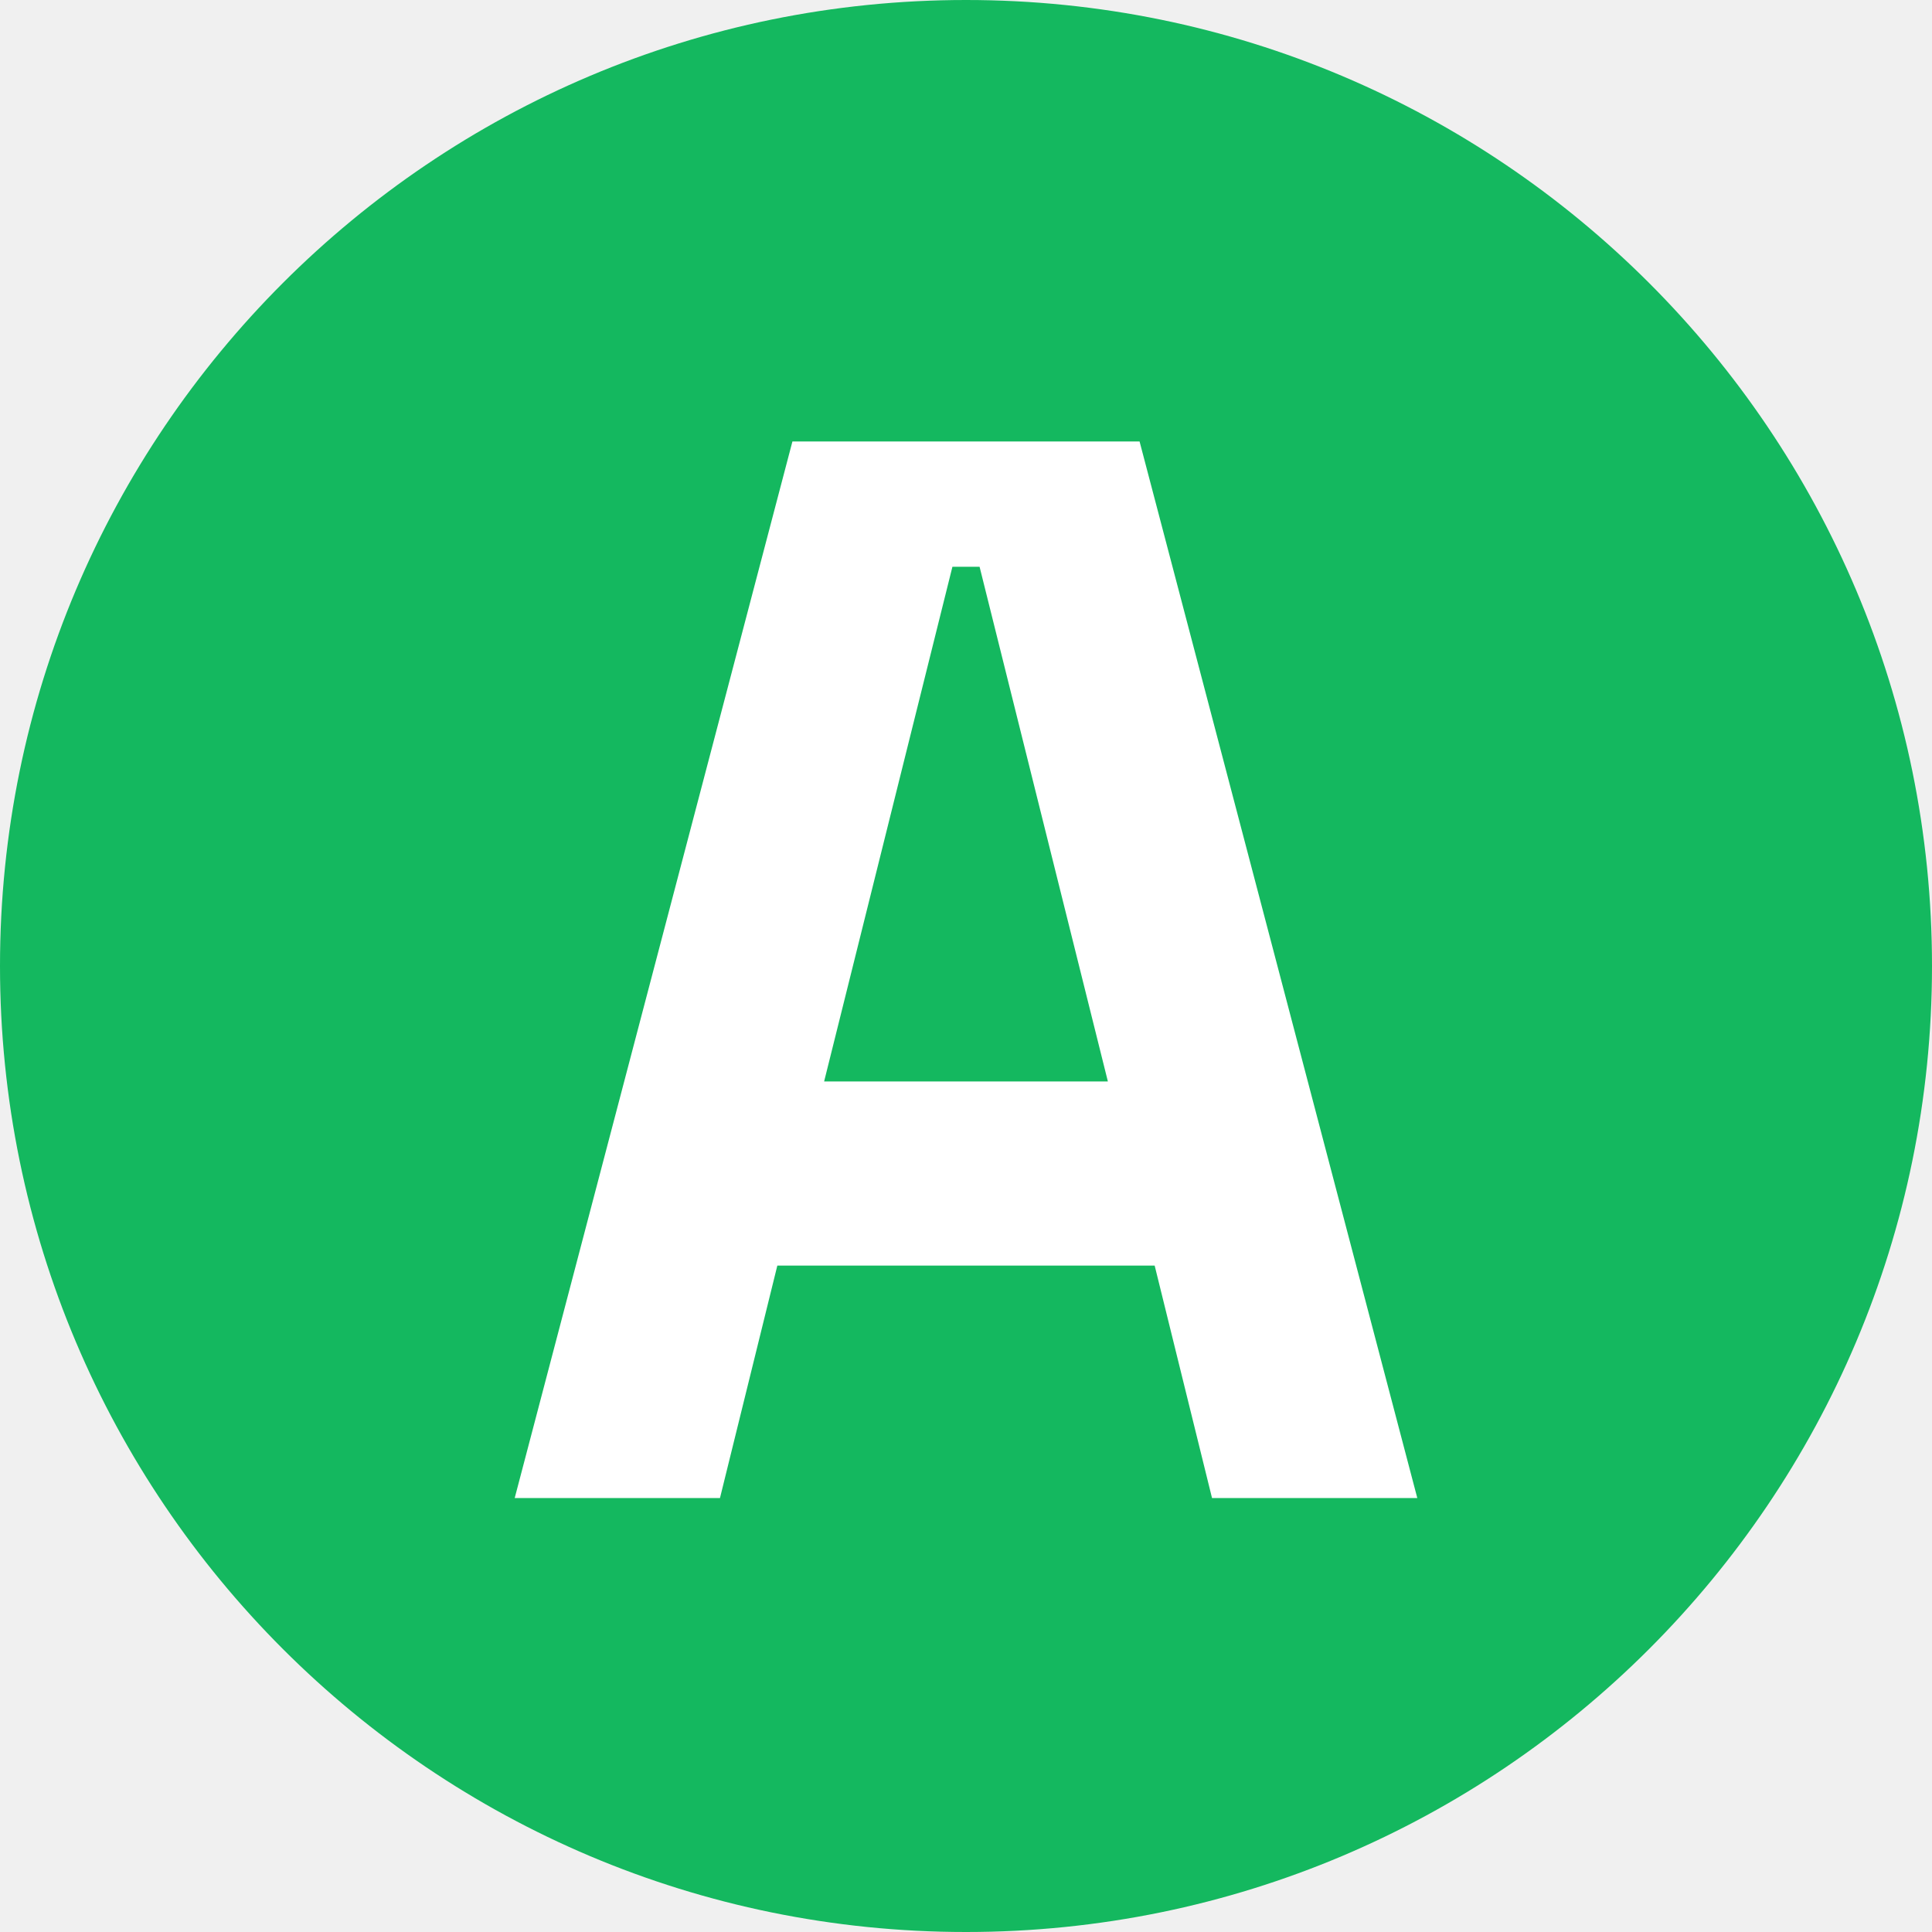
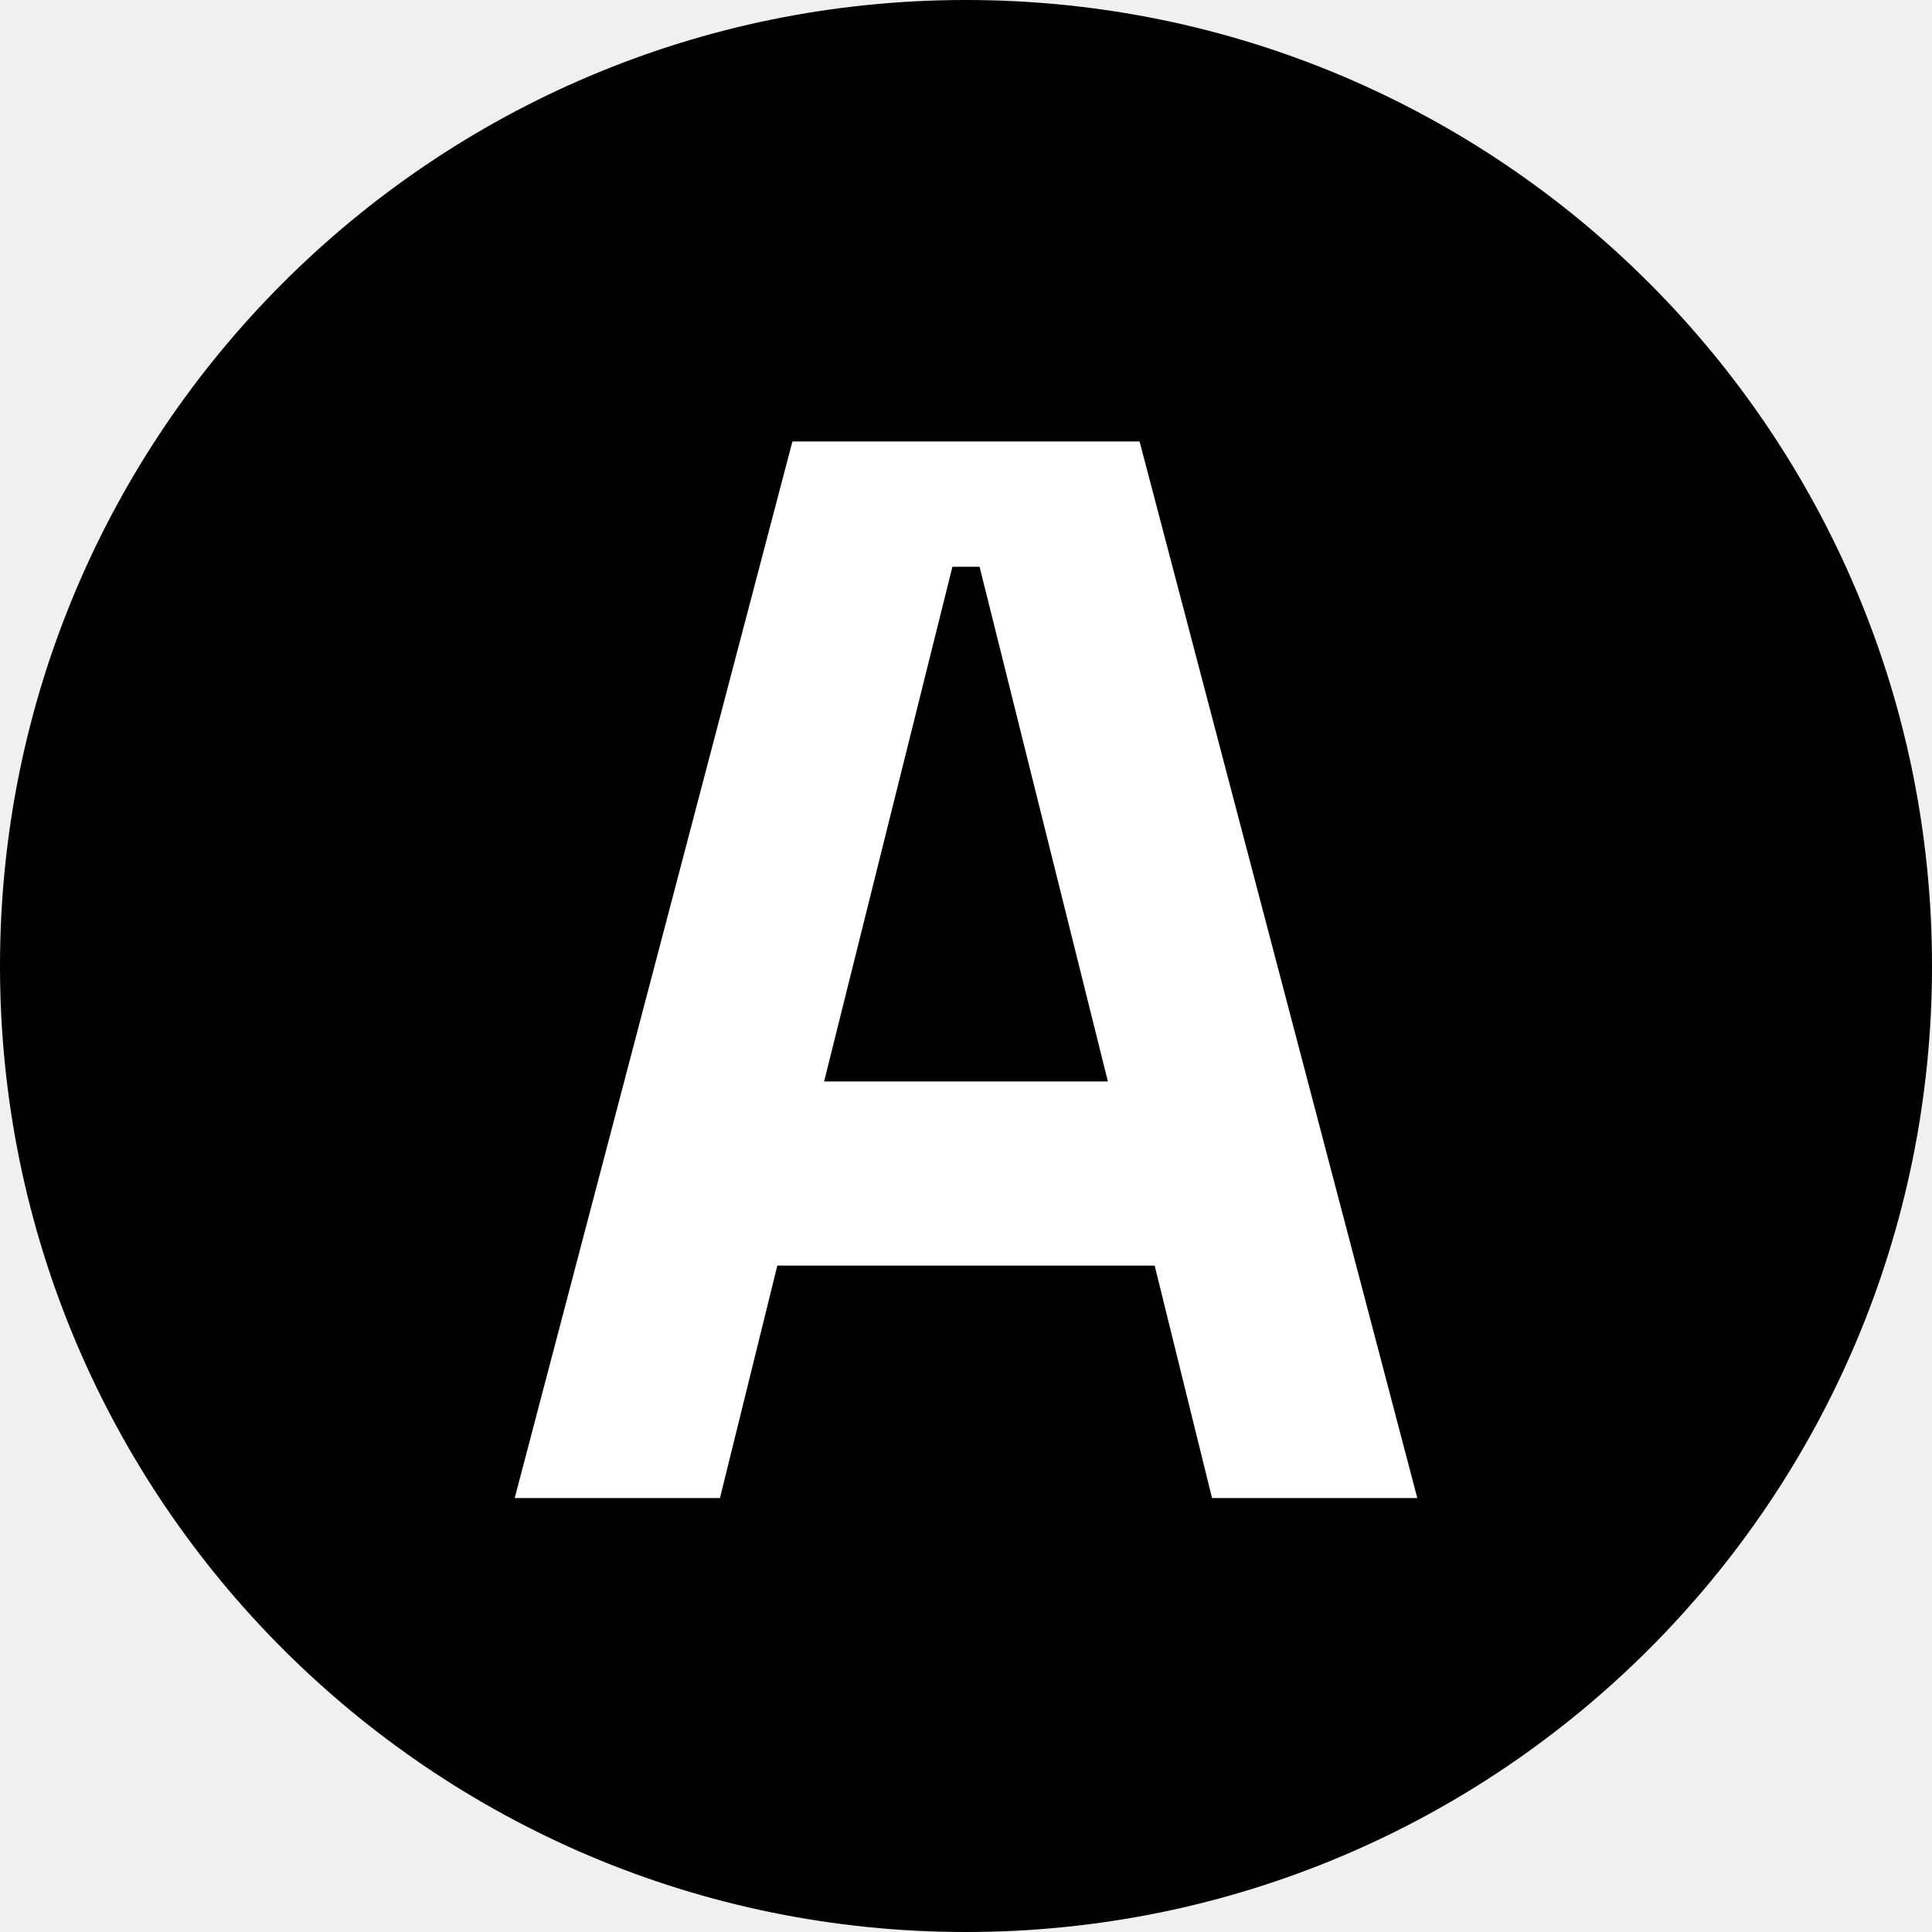
<svg xmlns="http://www.w3.org/2000/svg" viewBox="0 0 1024 1024" role="img" aria-label="Aliasist AI logo">
  <defs>
    <clipPath id="badge">
      <circle cx="512" cy="512" r="512" />
    </clipPath>
  </defs>
  <g clip-path="url(#badge)">
-     <circle cx="512" cy="512" r="512" fill="#14b85f" />
+     <circle cx="512" cy="512" r="512" fill="#000000" />
    <path d="m 272.8,794 147.2,-560 h 184 l 147.2,560 h -108.8 l -30.4,-123.2 h -200 l -30.4,123.2 z m 164,-220.8 h 150.4 l -68,-272.8 h -14.4 z" fill="#ffffff" />
  </g>
</svg>
